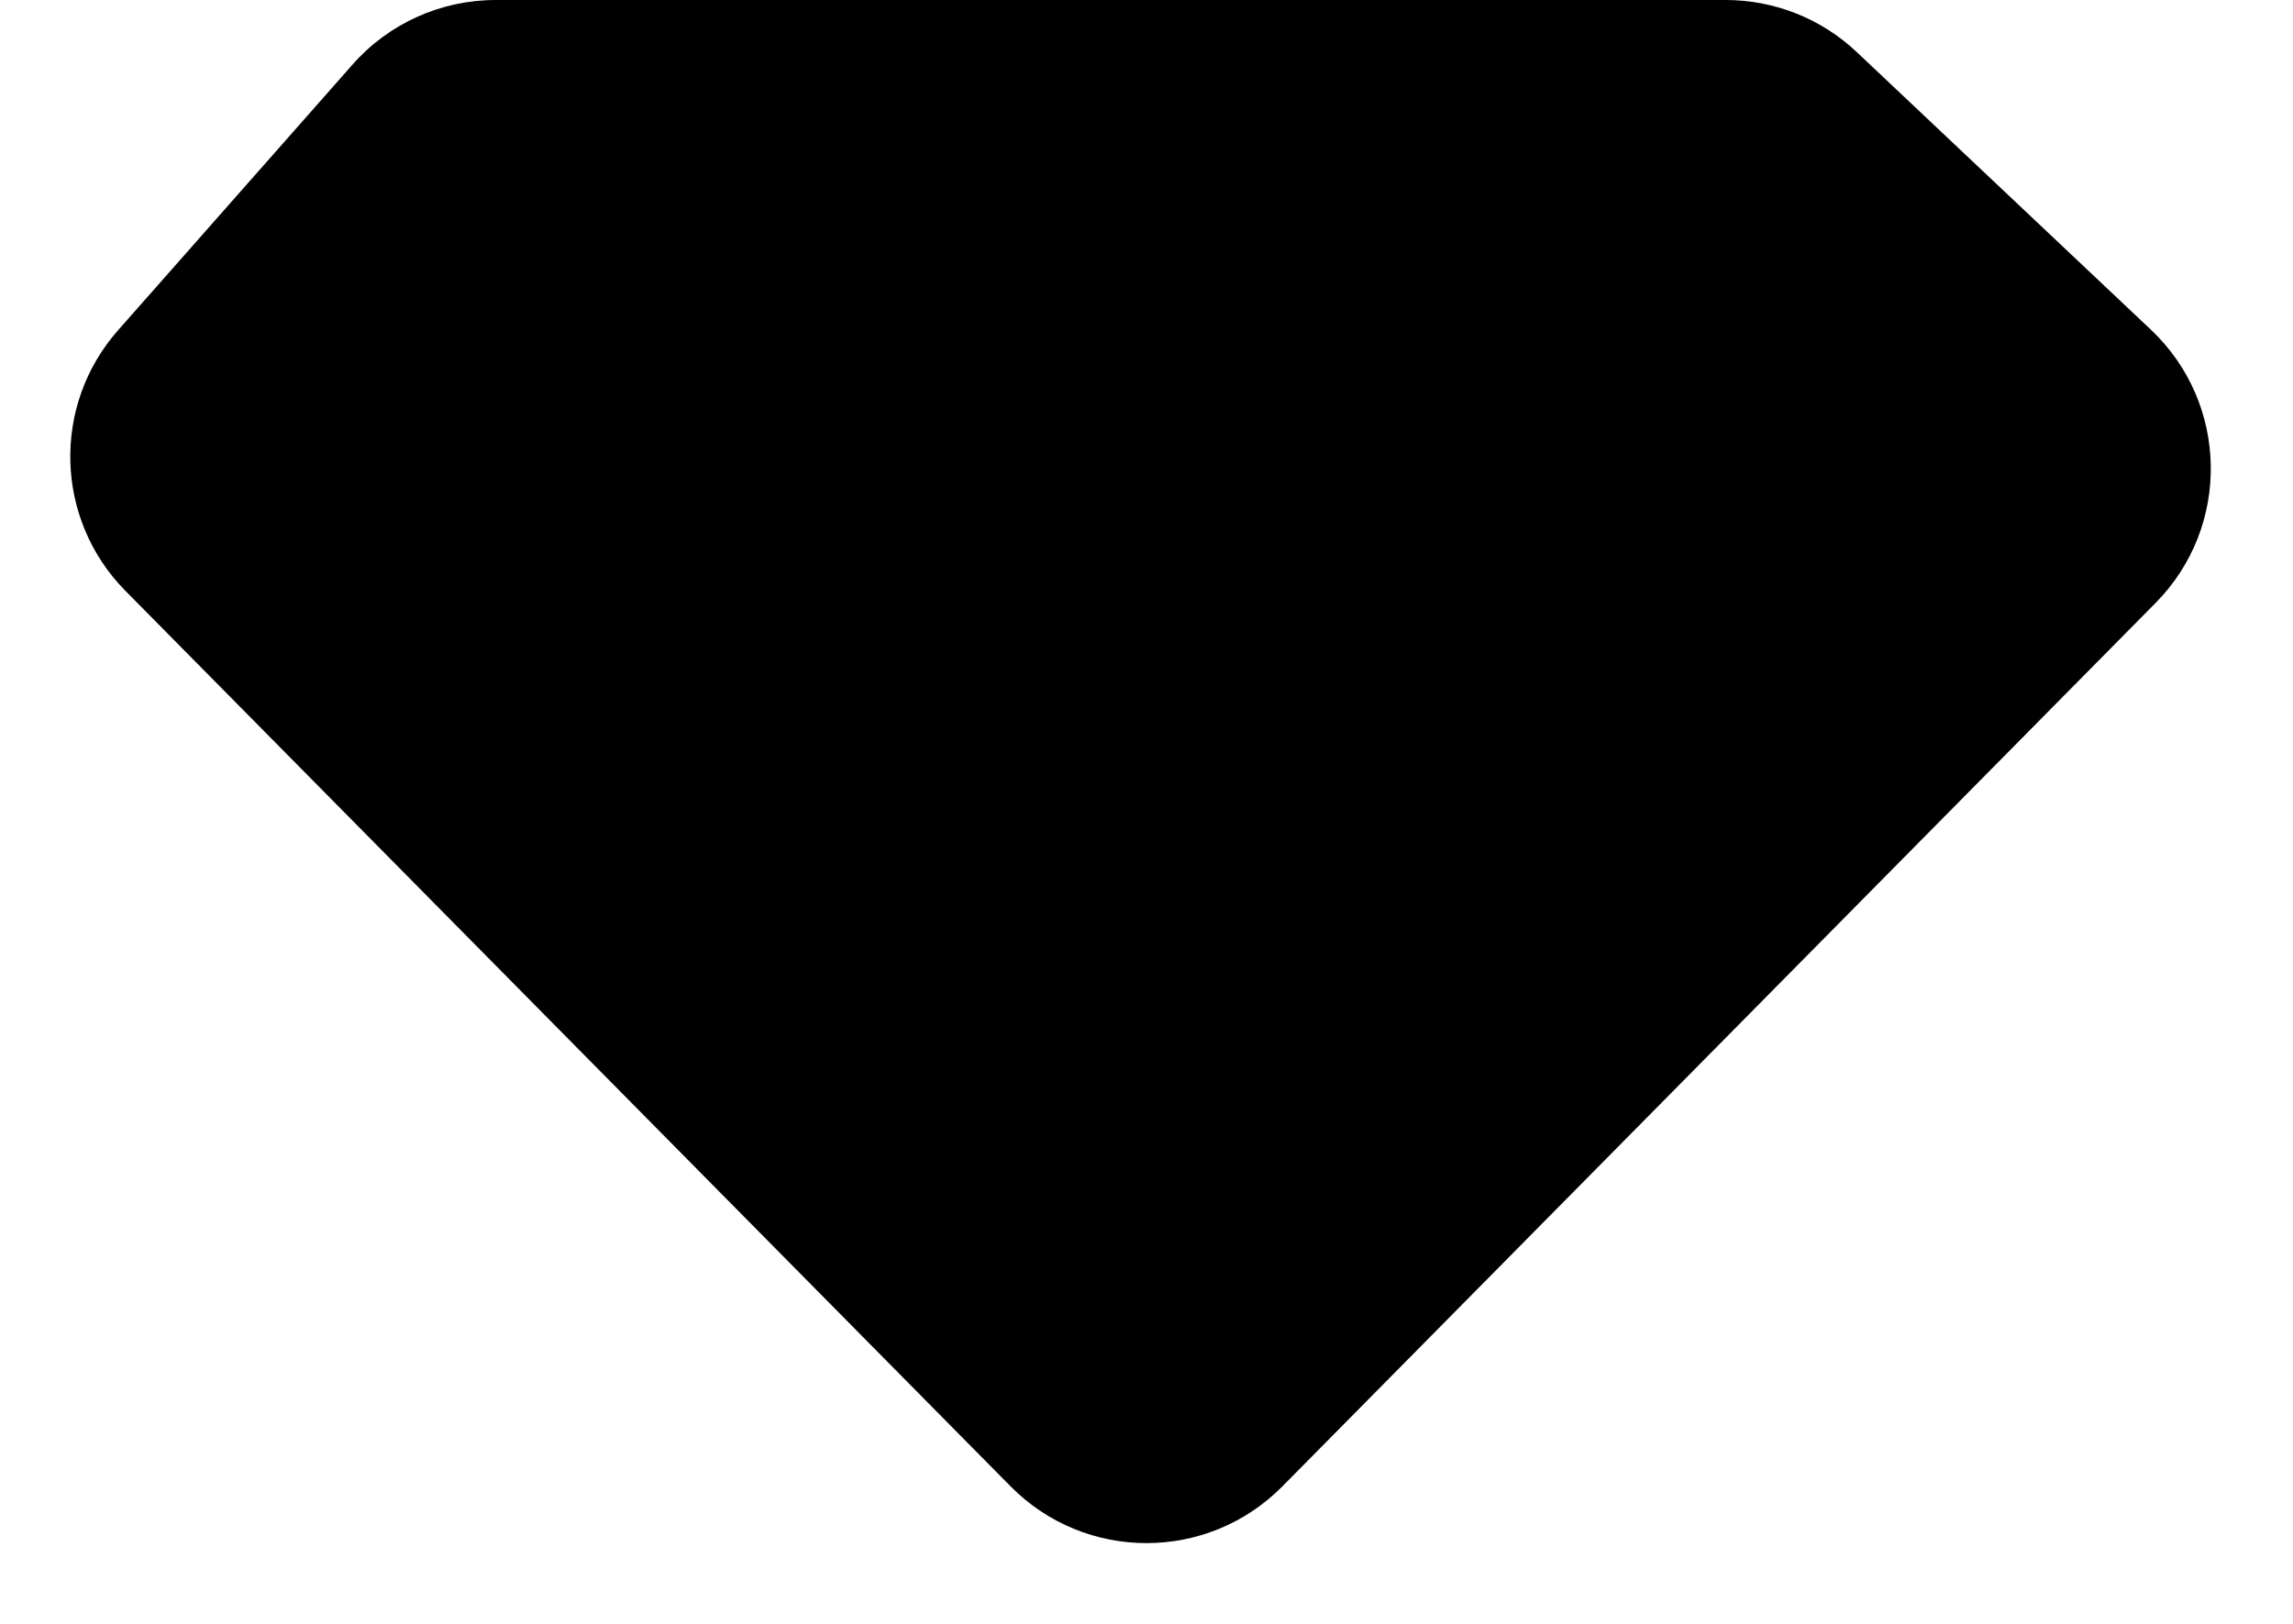
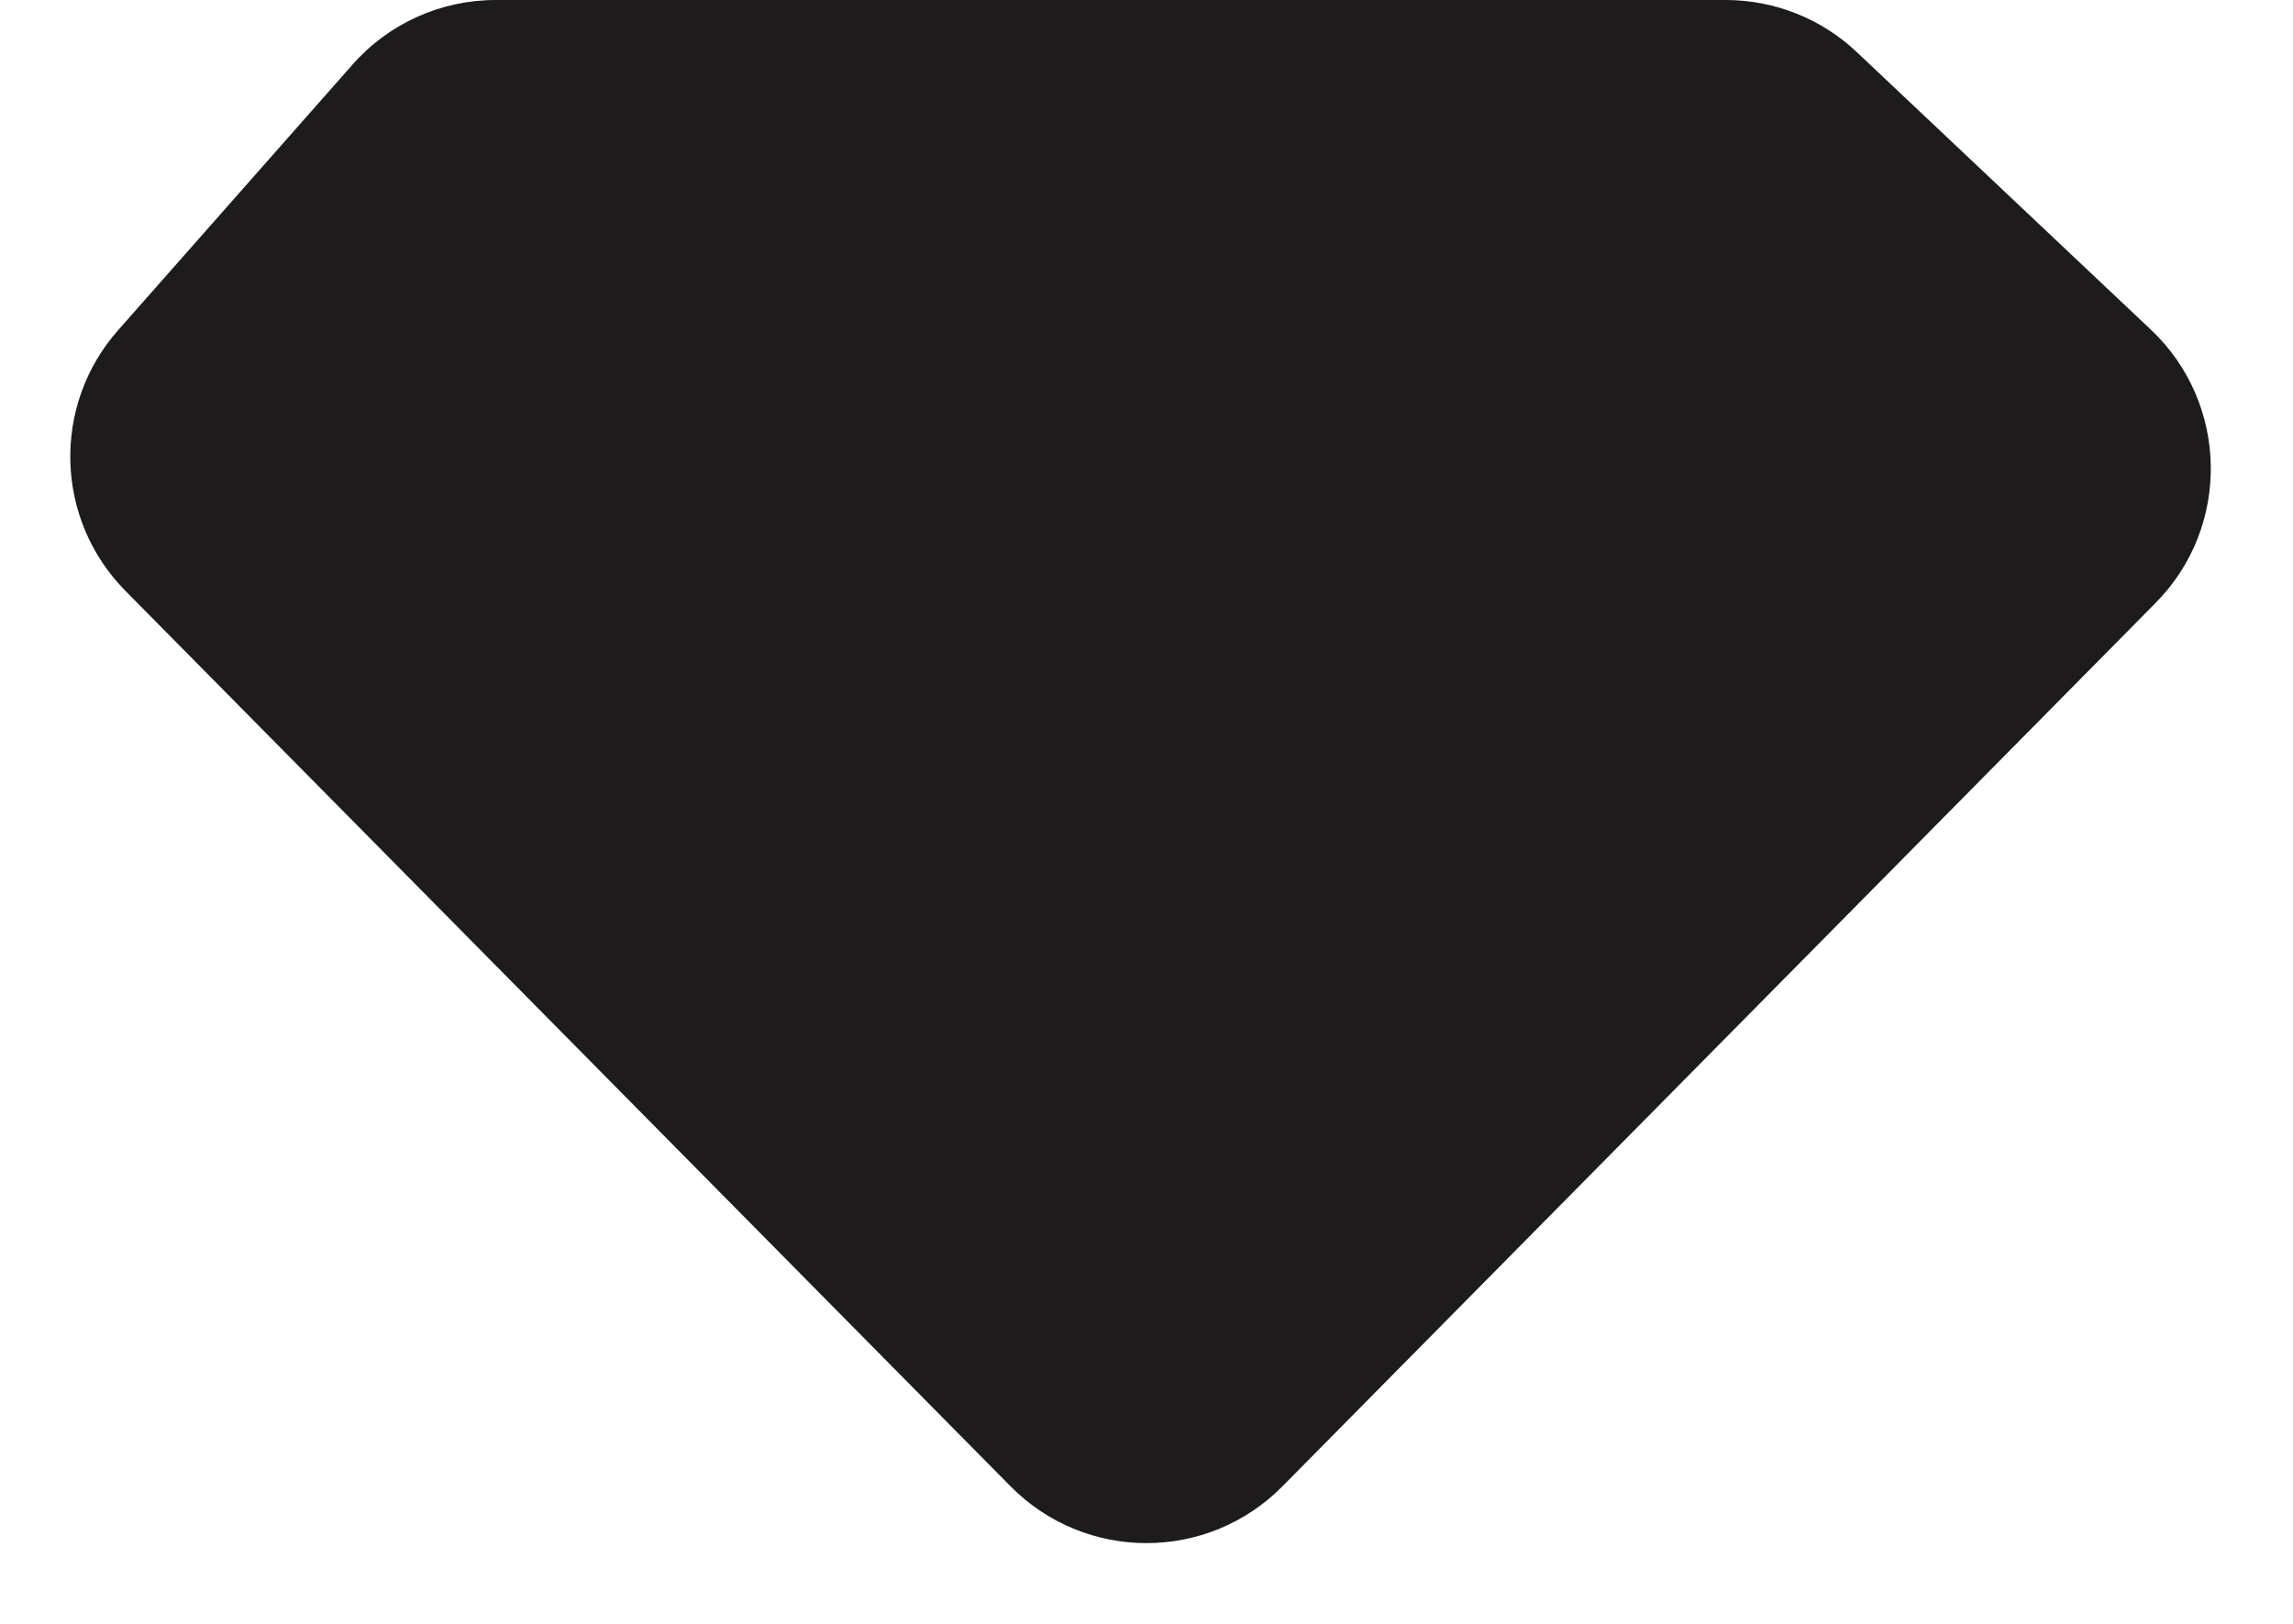
- <svg xmlns="http://www.w3.org/2000/svg" width="24" height="17" viewBox="0 0 24 17" fill="currentColor">
-   <path d="M18.062 0H5.188C4.614 0 4.068 0.246 3.689 0.677L1.236 3.457C0.54 4.245 0.574 5.438 1.313 6.186L10.577 15.56C11.36 16.353 12.64 16.353 13.423 15.56L22.562 6.312C23.351 5.514 23.329 4.223 22.513 3.452L19.435 0.546C19.064 0.195 18.573 0 18.062 0Z" />
+ <svg xmlns="http://www.w3.org/2000/svg" width="24" height="17" viewBox="0 0 24 17" fill="none">
+   <path d="M18.062 0H5.188C4.614 0 4.068 0.246 3.689 0.677L1.236 3.457C0.54 4.245 0.574 5.438 1.313 6.186L10.577 15.56C11.36 16.353 12.64 16.353 13.423 15.56L22.562 6.312C23.351 5.514 23.329 4.223 22.513 3.452L19.435 0.546C19.064 0.195 18.573 0 18.062 0Z" fill="#1D1B1C" />
</svg>
